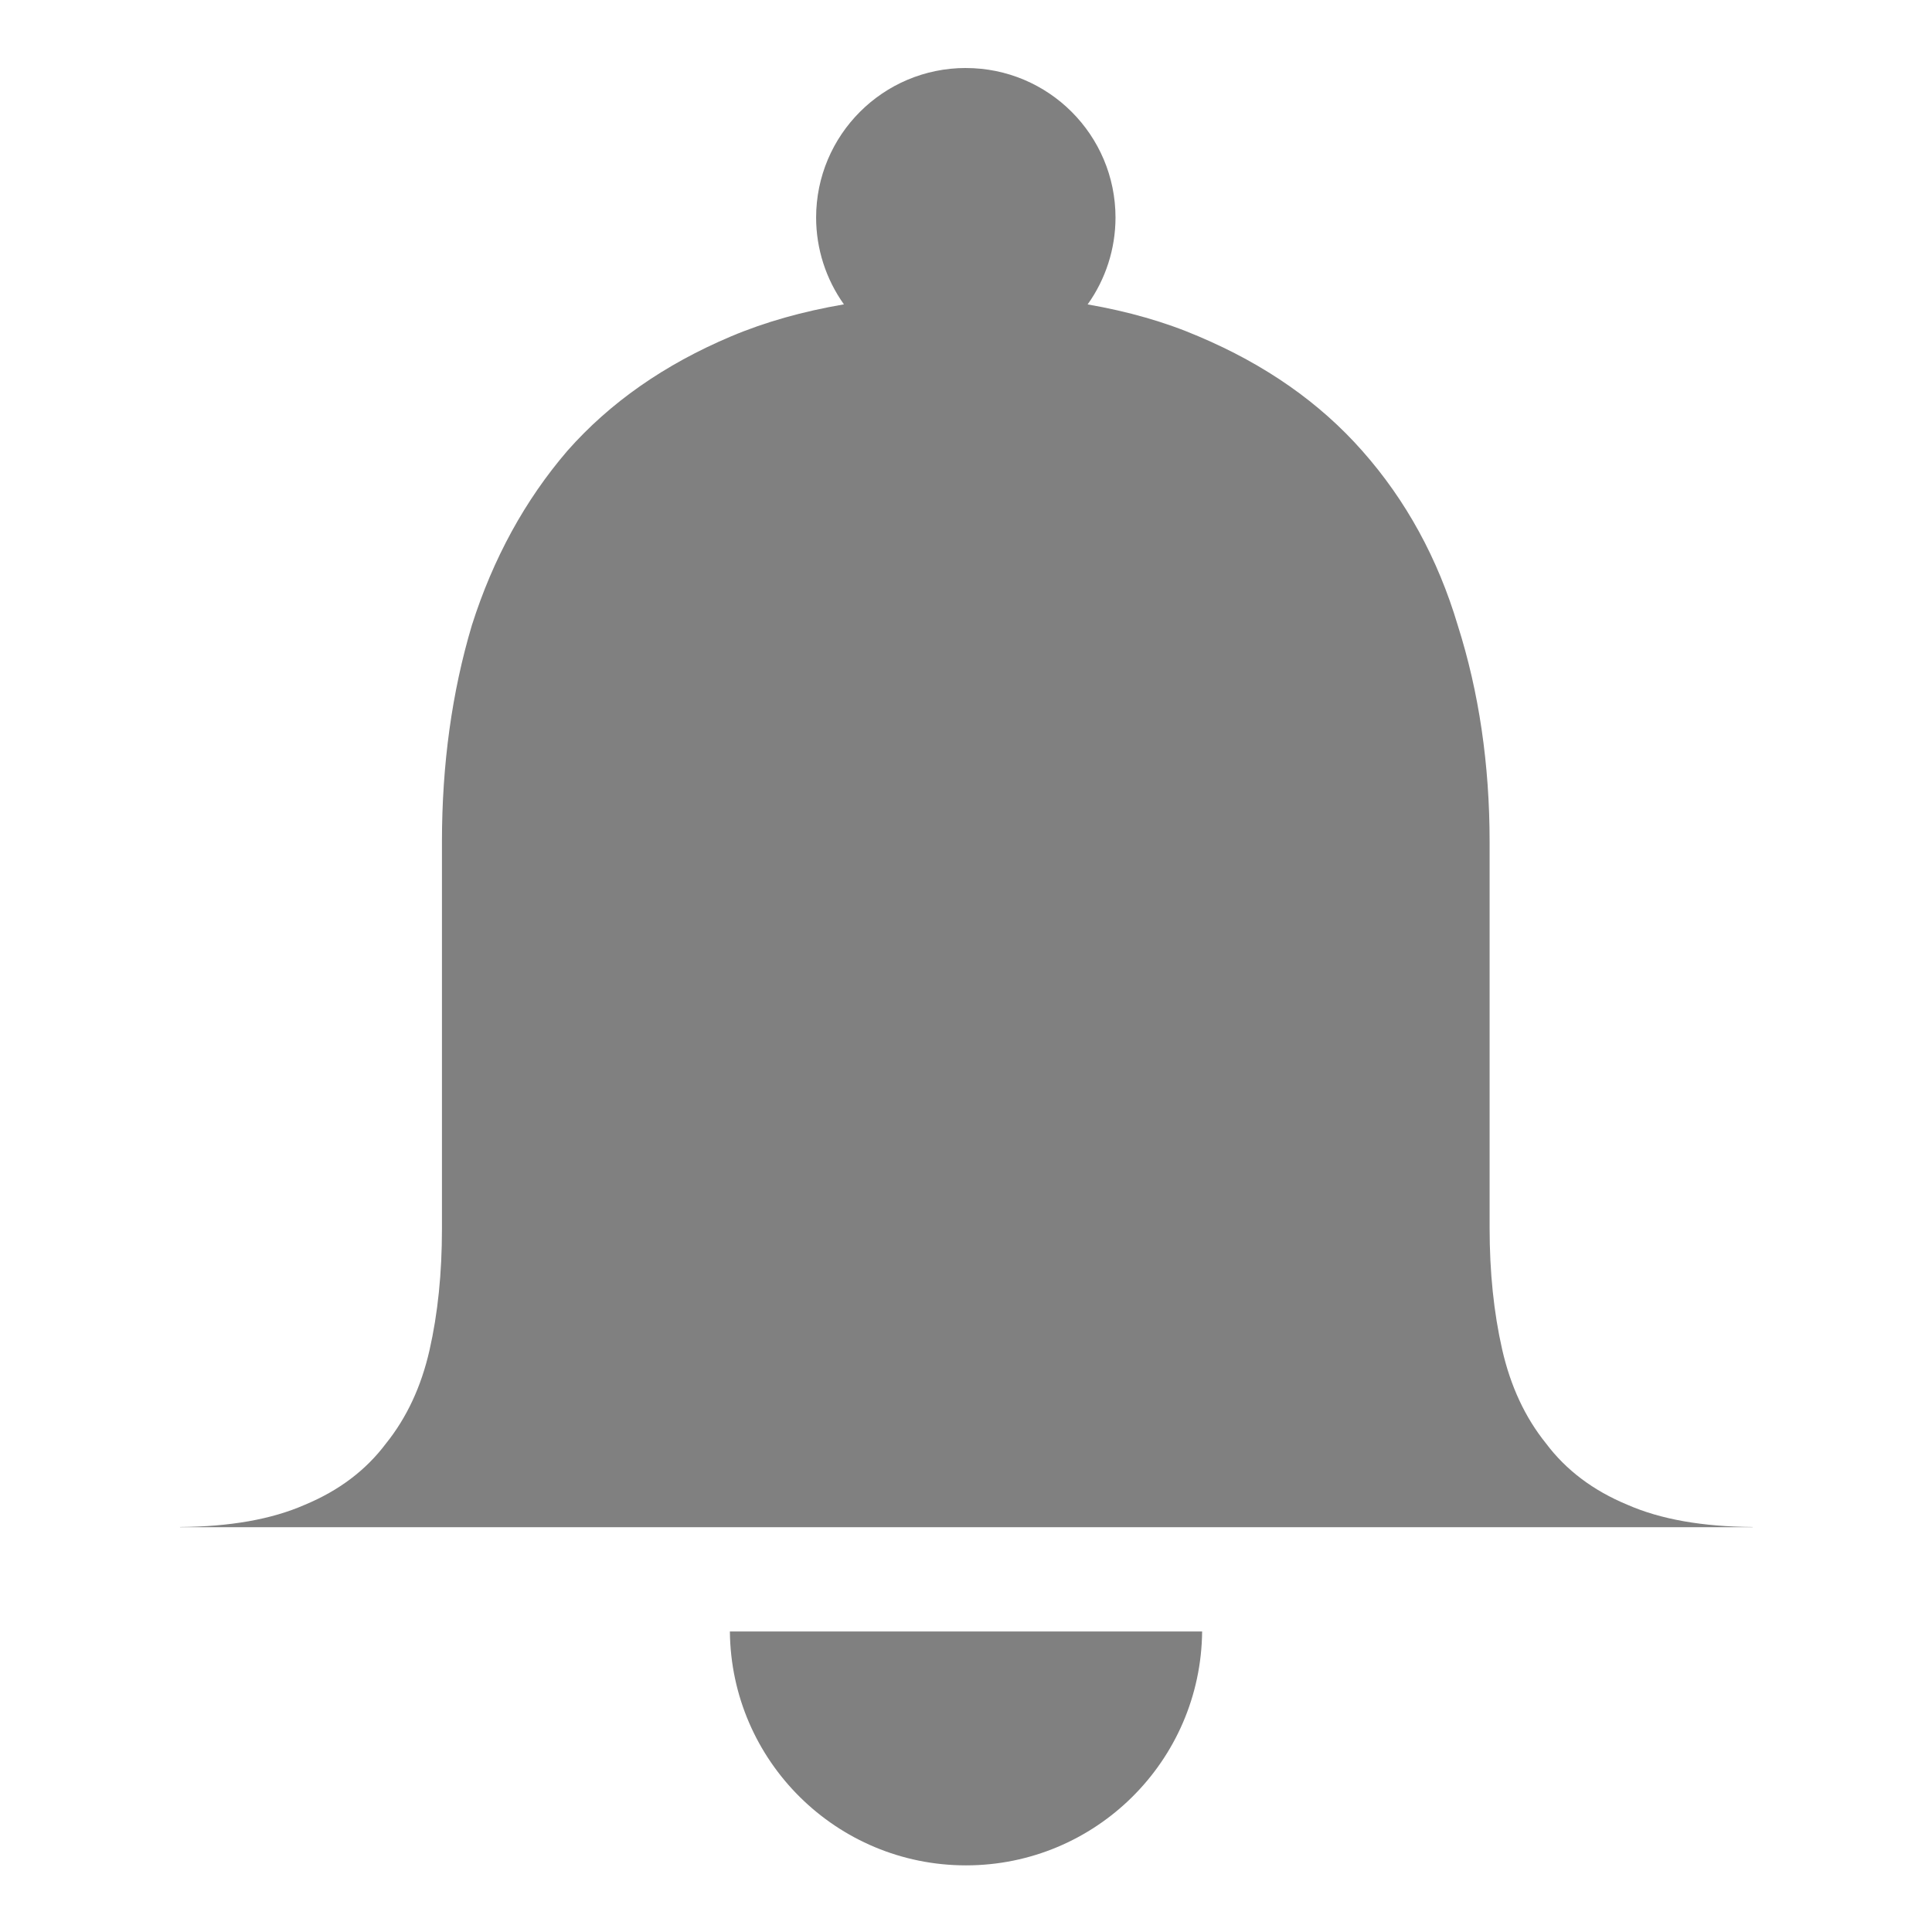
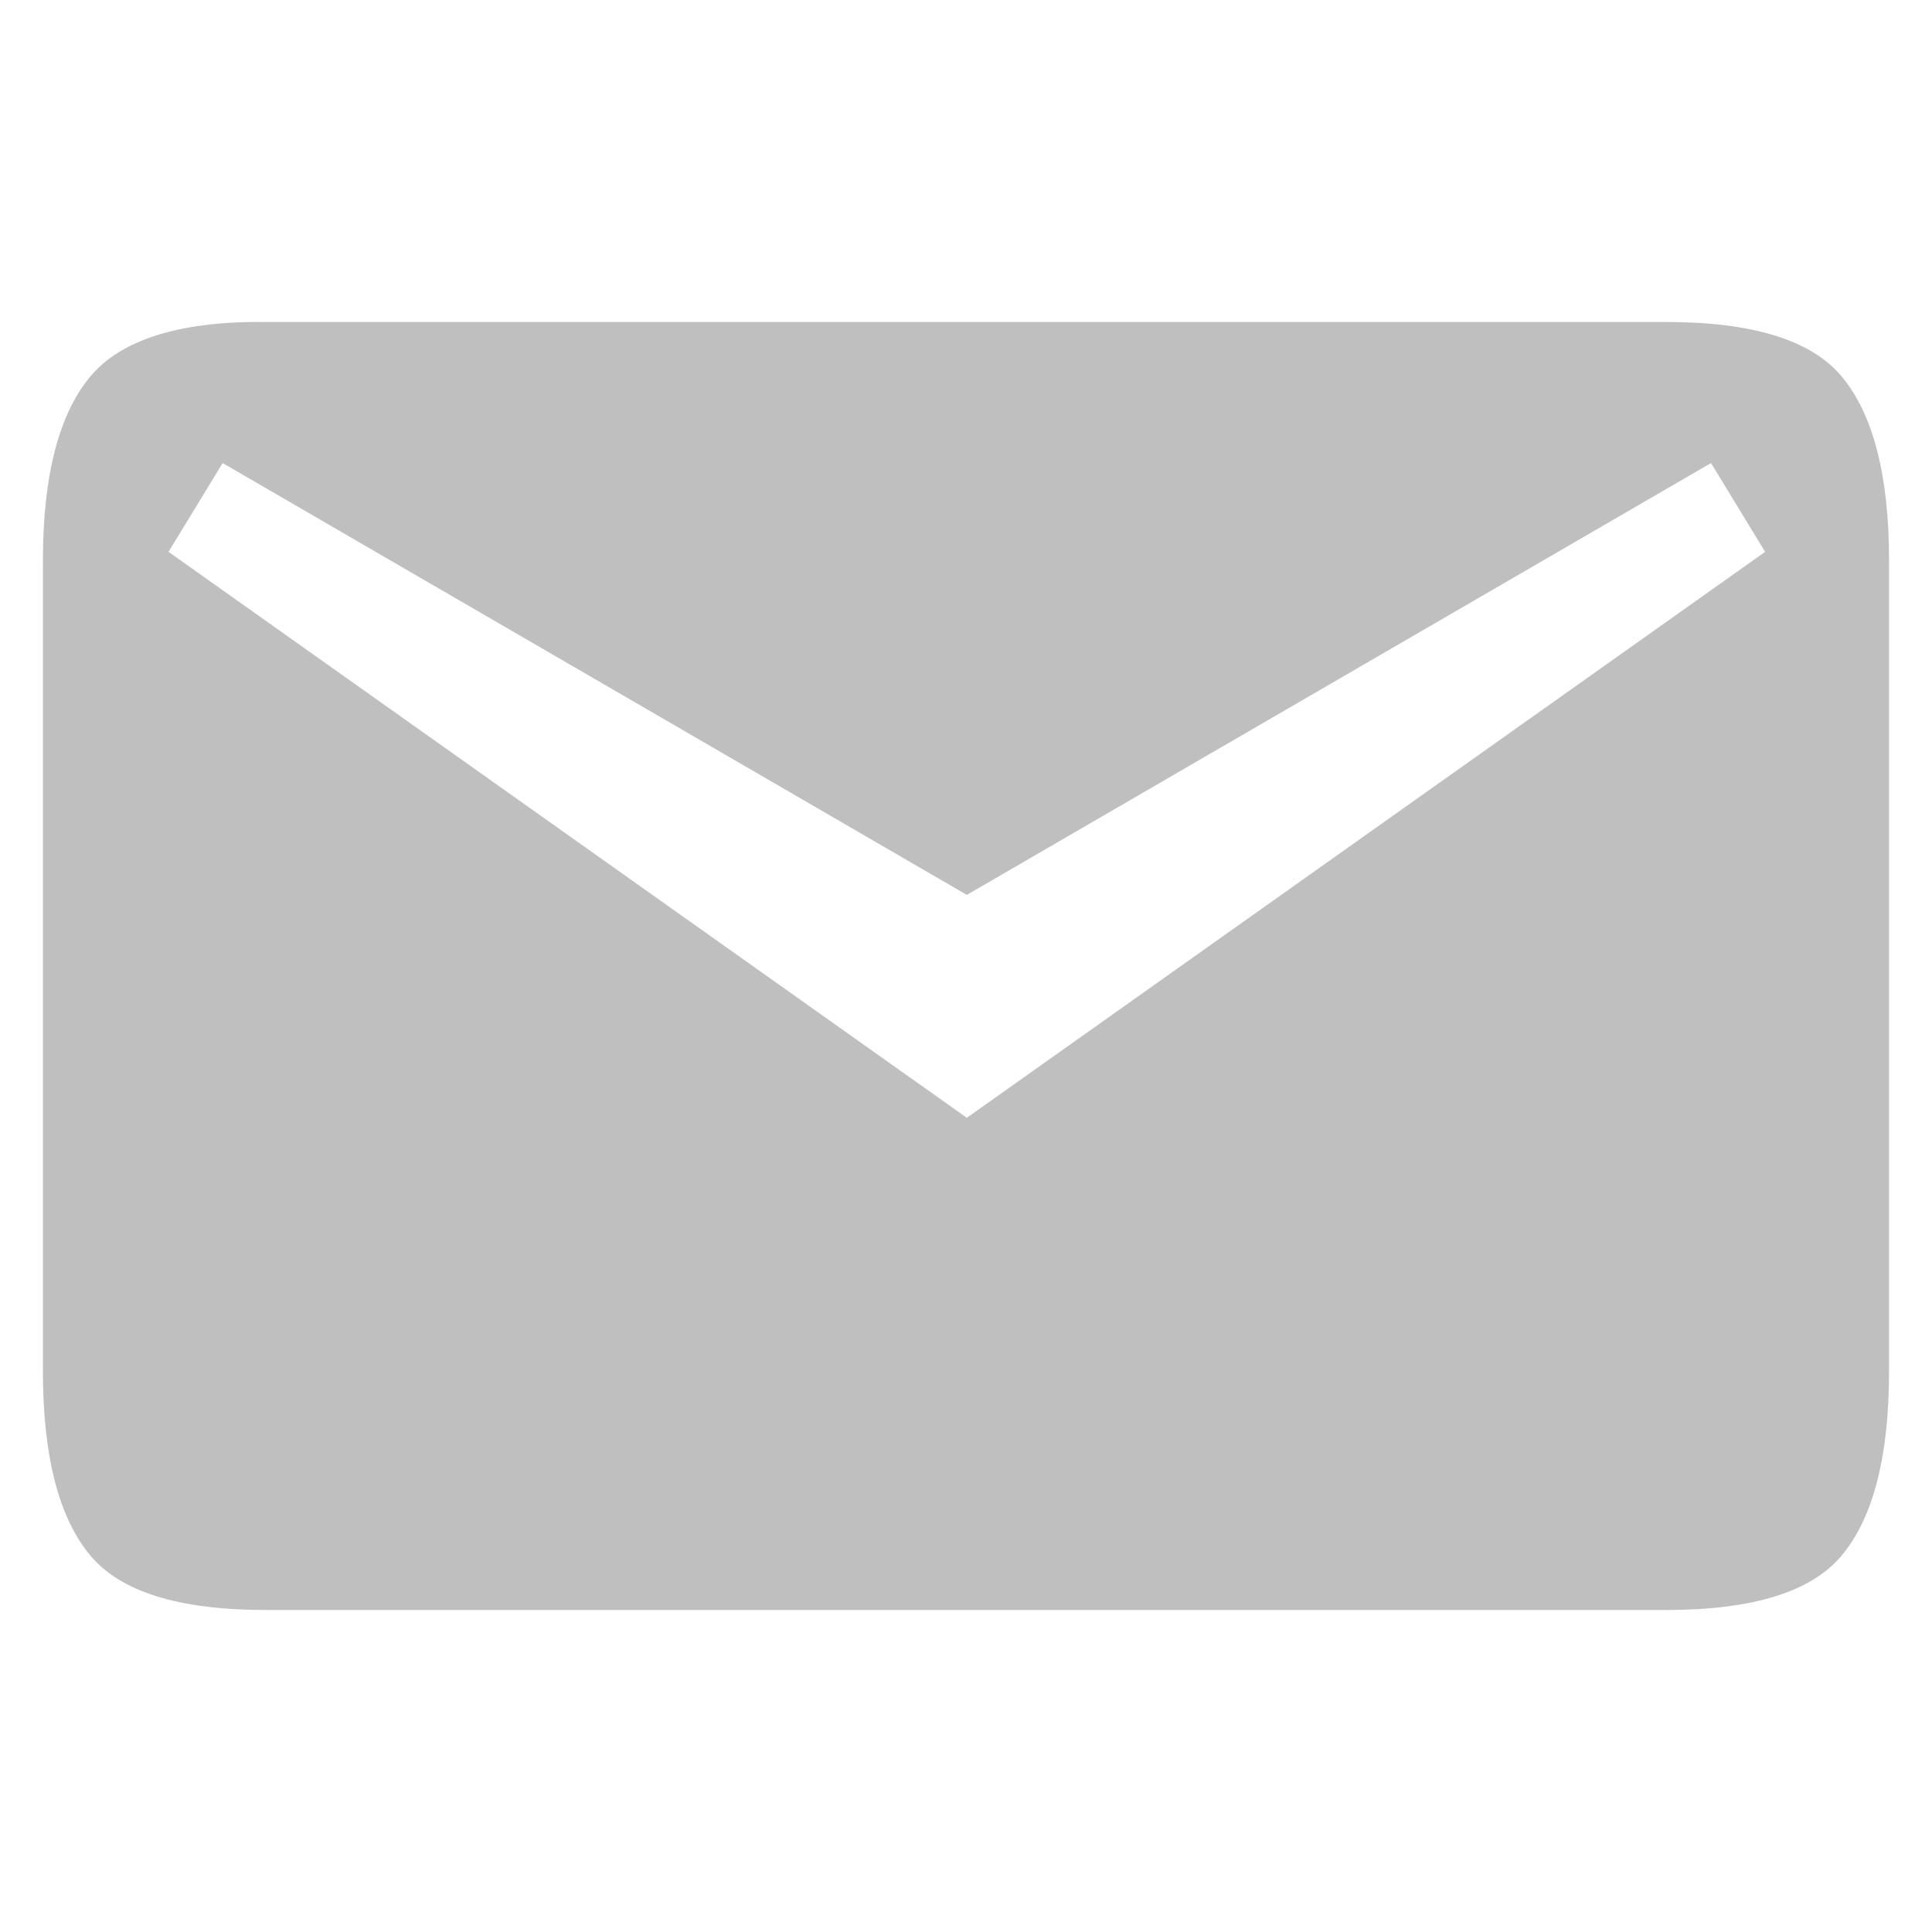
<svg xmlns="http://www.w3.org/2000/svg" width="90" height="90" id="svg6138" version="1.1" viewBox="0 0 90 90">
  <defs id="defs6140">
    <clipPath id="clipPath3017-4-5" clipPathUnits="userSpaceOnUse">
      <path id="path3019-4-1" d="m 199,186.362 0,27 39,0 0,-27 -39,0 z m 25.141,7.5 c 0.532,1e-5 0.983,0.079 1.406,0.156 0.434,0.067 0.852,0.15 1.156,0.25 0.315,0.088 0.523,0.151 0.719,0.25 0.206,0.1 0.398,0.21 0.484,0.266 l -0.719,2.047 c -0.347,-0.188 -0.732,-0.336 -1.188,-0.469 -0.445,-0.144 -0.952,-0.188 -1.484,-0.188 -1.183,2e-5 -2.077,0.294 -2.609,0.969 -0.521,0.663 -0.766,1.589 -0.766,2.75 0,0.564 0.088,1.082 0.219,1.547 0.13,0.453 0.286,0.84 0.547,1.172 0.261,0.332 0.609,0.593 1,0.781 0.391,0.177 0.869,0.234 1.391,0.234 0.282,0 0.476,0.012 0.672,0 0.206,-0.012 0.395,-0.029 0.547,-0.062 l 0,-4.016 2.578,0 0,5.688 c -0.304,0.122 -0.78,0.305 -1.453,0.438 -0.673,0.144 -1.528,0.188 -2.516,0.188 -0.847,0 -1.586,-0.11 -2.281,-0.375 -0.684,-0.265 -1.34,-0.663 -1.828,-1.172 -0.489,-0.509 -0.854,-1.15 -1.125,-1.891 -0.261,-0.741 -0.391,-1.58 -0.391,-2.531 0,-0.962 0.16,-1.822 0.453,-2.562 0.293,-0.741 0.708,-1.382 1.219,-1.891 0.51,-0.52 1.082,-0.875 1.766,-1.141 0.695,-0.265 1.421,-0.438 2.203,-0.438 z m -11.953,0.031 c 0.163,-0.012 0.353,0 0.531,0 0.659,2e-5 1.243,0.116 1.719,0.281 0.486,0.154 0.874,0.375 1.188,0.672 0.313,0.286 0.552,0.604 0.703,1 0.151,0.385 0.203,0.866 0.203,1.328 0,0.451 -0.111,0.868 -0.359,1.297 -0.249,0.418 -0.579,0.733 -1,0.953 0.584,0.242 1.046,0.578 1.359,1.062 0.324,0.473 0.469,1.047 0.469,1.719 -1e-5,0.528 -0.077,1.033 -0.25,1.484 -0.173,0.44 -0.445,0.857 -0.812,1.188 -0.367,0.319 -0.834,0.547 -1.406,0.734 -0.562,0.176 -1.222,0.25 -2,0.25 -0.292,0 -0.613,0.011 -0.938,-0.031 -0.324,-0.033 -0.651,-0.121 -0.953,-0.188 -0.303,-0.066 -0.533,-0.11 -0.781,-0.188 -0.249,-0.077 -0.469,-0.153 -0.609,-0.219 l 0.453,-2.062 c 0.281,0.121 0.661,0.248 1.094,0.391 0.443,0.132 1.024,0.219 1.672,0.219 0.746,0 1.232,-0.136 1.578,-0.422 0.346,-0.286 0.547,-0.672 0.547,-1.156 0,-0.297 -0.058,-0.536 -0.188,-0.734 -0.119,-0.209 -0.3,-0.379 -0.516,-0.5 -0.216,-0.132 -0.51,-0.268 -0.812,-0.312 -0.292,-0.055 -0.571,-0.062 -0.906,-0.062 l -0.984,0 0,-1.938 1.125,0 c 0.238,0 0.424,-0.081 0.641,-0.125 0.227,-0.044 0.468,-0.088 0.641,-0.188 0.173,-0.11 0.293,-0.261 0.391,-0.438 0.108,-0.187 0.125,-0.428 0.125,-0.703 0,-0.209 -0.039,-0.377 -0.125,-0.531 -0.086,-0.154 -0.188,-0.276 -0.328,-0.375 -0.13,-0.099 -0.238,-0.19 -0.422,-0.234 -0.173,-0.055 -0.363,-0.062 -0.547,-0.062 -0.465,3e-5 -0.944,0.06 -1.344,0.203 -0.389,0.143 -0.738,0.322 -1.062,0.531 l -0.844,-1.828 c 0.173,-0.11 0.382,-0.176 0.609,-0.297 0.238,-0.121 0.469,-0.245 0.75,-0.344 0.281,-0.099 0.593,-0.215 0.906,-0.281 0.162,-0.033 0.322,-0.083 0.484,-0.094 z" style="color:#000000;fill:#ff00ff;fill-opacity:1;fill-rule:nonzero;stroke:none;stroke-width:6;marker:none;visibility:visible;display:inline;overflow:visible;enable-background:accumulate" />
    </clipPath>
  </defs>
  <g id="layer1" transform="translate(-283.5714,-358.7907)">
    <g transform="translate(169.5714,223.4282)" id="g5937" />
    <g id="g1311" transform="translate(109.5721,223.4285)">
      <g transform="matrix(1.875,0,0,1.875,-366,-1657.817)" id="g1313">
        <rect style="opacity:0.212;fill:none;stroke:none" id="rect1315" width="48" height="48" x="288" y="152" transform="translate(0,804.3622)" />
      </g>
-       <path id="path4608" d="m 218.989,138.53 a 6.972,6.972 0 0 0 -6.972,6.972 6.972,6.972 0 0 0 1.295,4.038 c -1.906,0.327 -3.665,0.818 -5.271,1.497 -3.093,1.308 -5.631,3.083 -7.61,5.325 -1.979,2.305 -3.462,5.016 -4.451,8.13 -0.928,3.114 -1.393,6.477 -1.393,10.089 l 0,18.041 c 0,2.053 -0.192,3.932 -0.579,5.635 -0.387,1.704 -1.066,3.155 -2.034,4.356 -0.93,1.239 -2.189,2.19 -3.777,2.849 -1.548,0.68 -3.491,1.018 -5.811,1.034 l 0,0.01 12.201,0 48.803,0 12.253,0 0,-0.01 c -2.33,-0.016 -4.28,-0.354 -5.834,-1.037 -1.595,-0.661 -2.859,-1.614 -3.792,-2.859 -0.973,-1.206 -1.653,-2.668 -2.042,-4.379 -0.389,-1.711 -0.584,-3.597 -0.584,-5.659 l 0,-17.981 c 0,-3.612 -0.494,-6.975 -1.484,-10.089 -0.928,-3.114 -2.41,-5.825 -4.451,-8.13 -1.979,-2.242 -4.518,-4.017 -7.61,-5.325 -1.567,-0.676 -3.299,-1.168 -5.18,-1.494 a 6.972,6.972 0 0 0 1.298,-4.04 6.972,6.972 0 0 0 -6.972,-6.972 z m -10.989,72.833 a 11,11 0 0 0 21.999,0 l -10.999,0 -10.999,0 z" style="font-style:normal;font-variant:normal;font-weight:normal;font-stretch:normal;font-size:15px;line-height:125%;font-family:Ubuntu;-inkscape-font-specification:Ubuntu;text-align:center;letter-spacing:0px;word-spacing:0px;writing-mode:lr-tb;text-anchor:middle;fill:#808080;fill-opacity:1;stroke:none" />
+       <path style="font-size:15px;font-style:normal;font-variant:normal;font-weight:normal;font-stretch:normal;text-align:center;line-height:125%;letter-spacing:0px;word-spacing:0px;writing-mode:lr-tb;text-anchor:middle;opacity:0.5;fill:#808080;fill-opacity:1;stroke:none;font-family:Ubuntu;-inkscape-font-specification:Ubuntu" d="m 186.372,150.362 c -4.044,-0.051 -6.763,0.857 -8.158,2.531 -1.464,1.743 -2.215,4.604 -2.215,8.579 l 0,37.78 c 0,3.975 0.751,6.836 2.215,8.579 1.395,1.674 4.113,2.531 8.158,2.531 l 65.256,0 c 4.045,0 6.763,-0.857 8.158,-2.531 1.464,-1.743 2.213,-4.604 2.213,-8.579 l 0,-37.78 c 0,-3.975 -0.749,-6.836 -2.213,-8.579 -1.395,-1.674 -4.113,-2.531 -8.158,-2.531 l -6.751,0 -42.403,0 z m -2.001,6.571 34.667,20.117 34.667,-20.117 2.521,4.136 -37.188,26.364 -37.188,-26.364 z" id="path1317" />
    </g>
  </g>
</svg>
